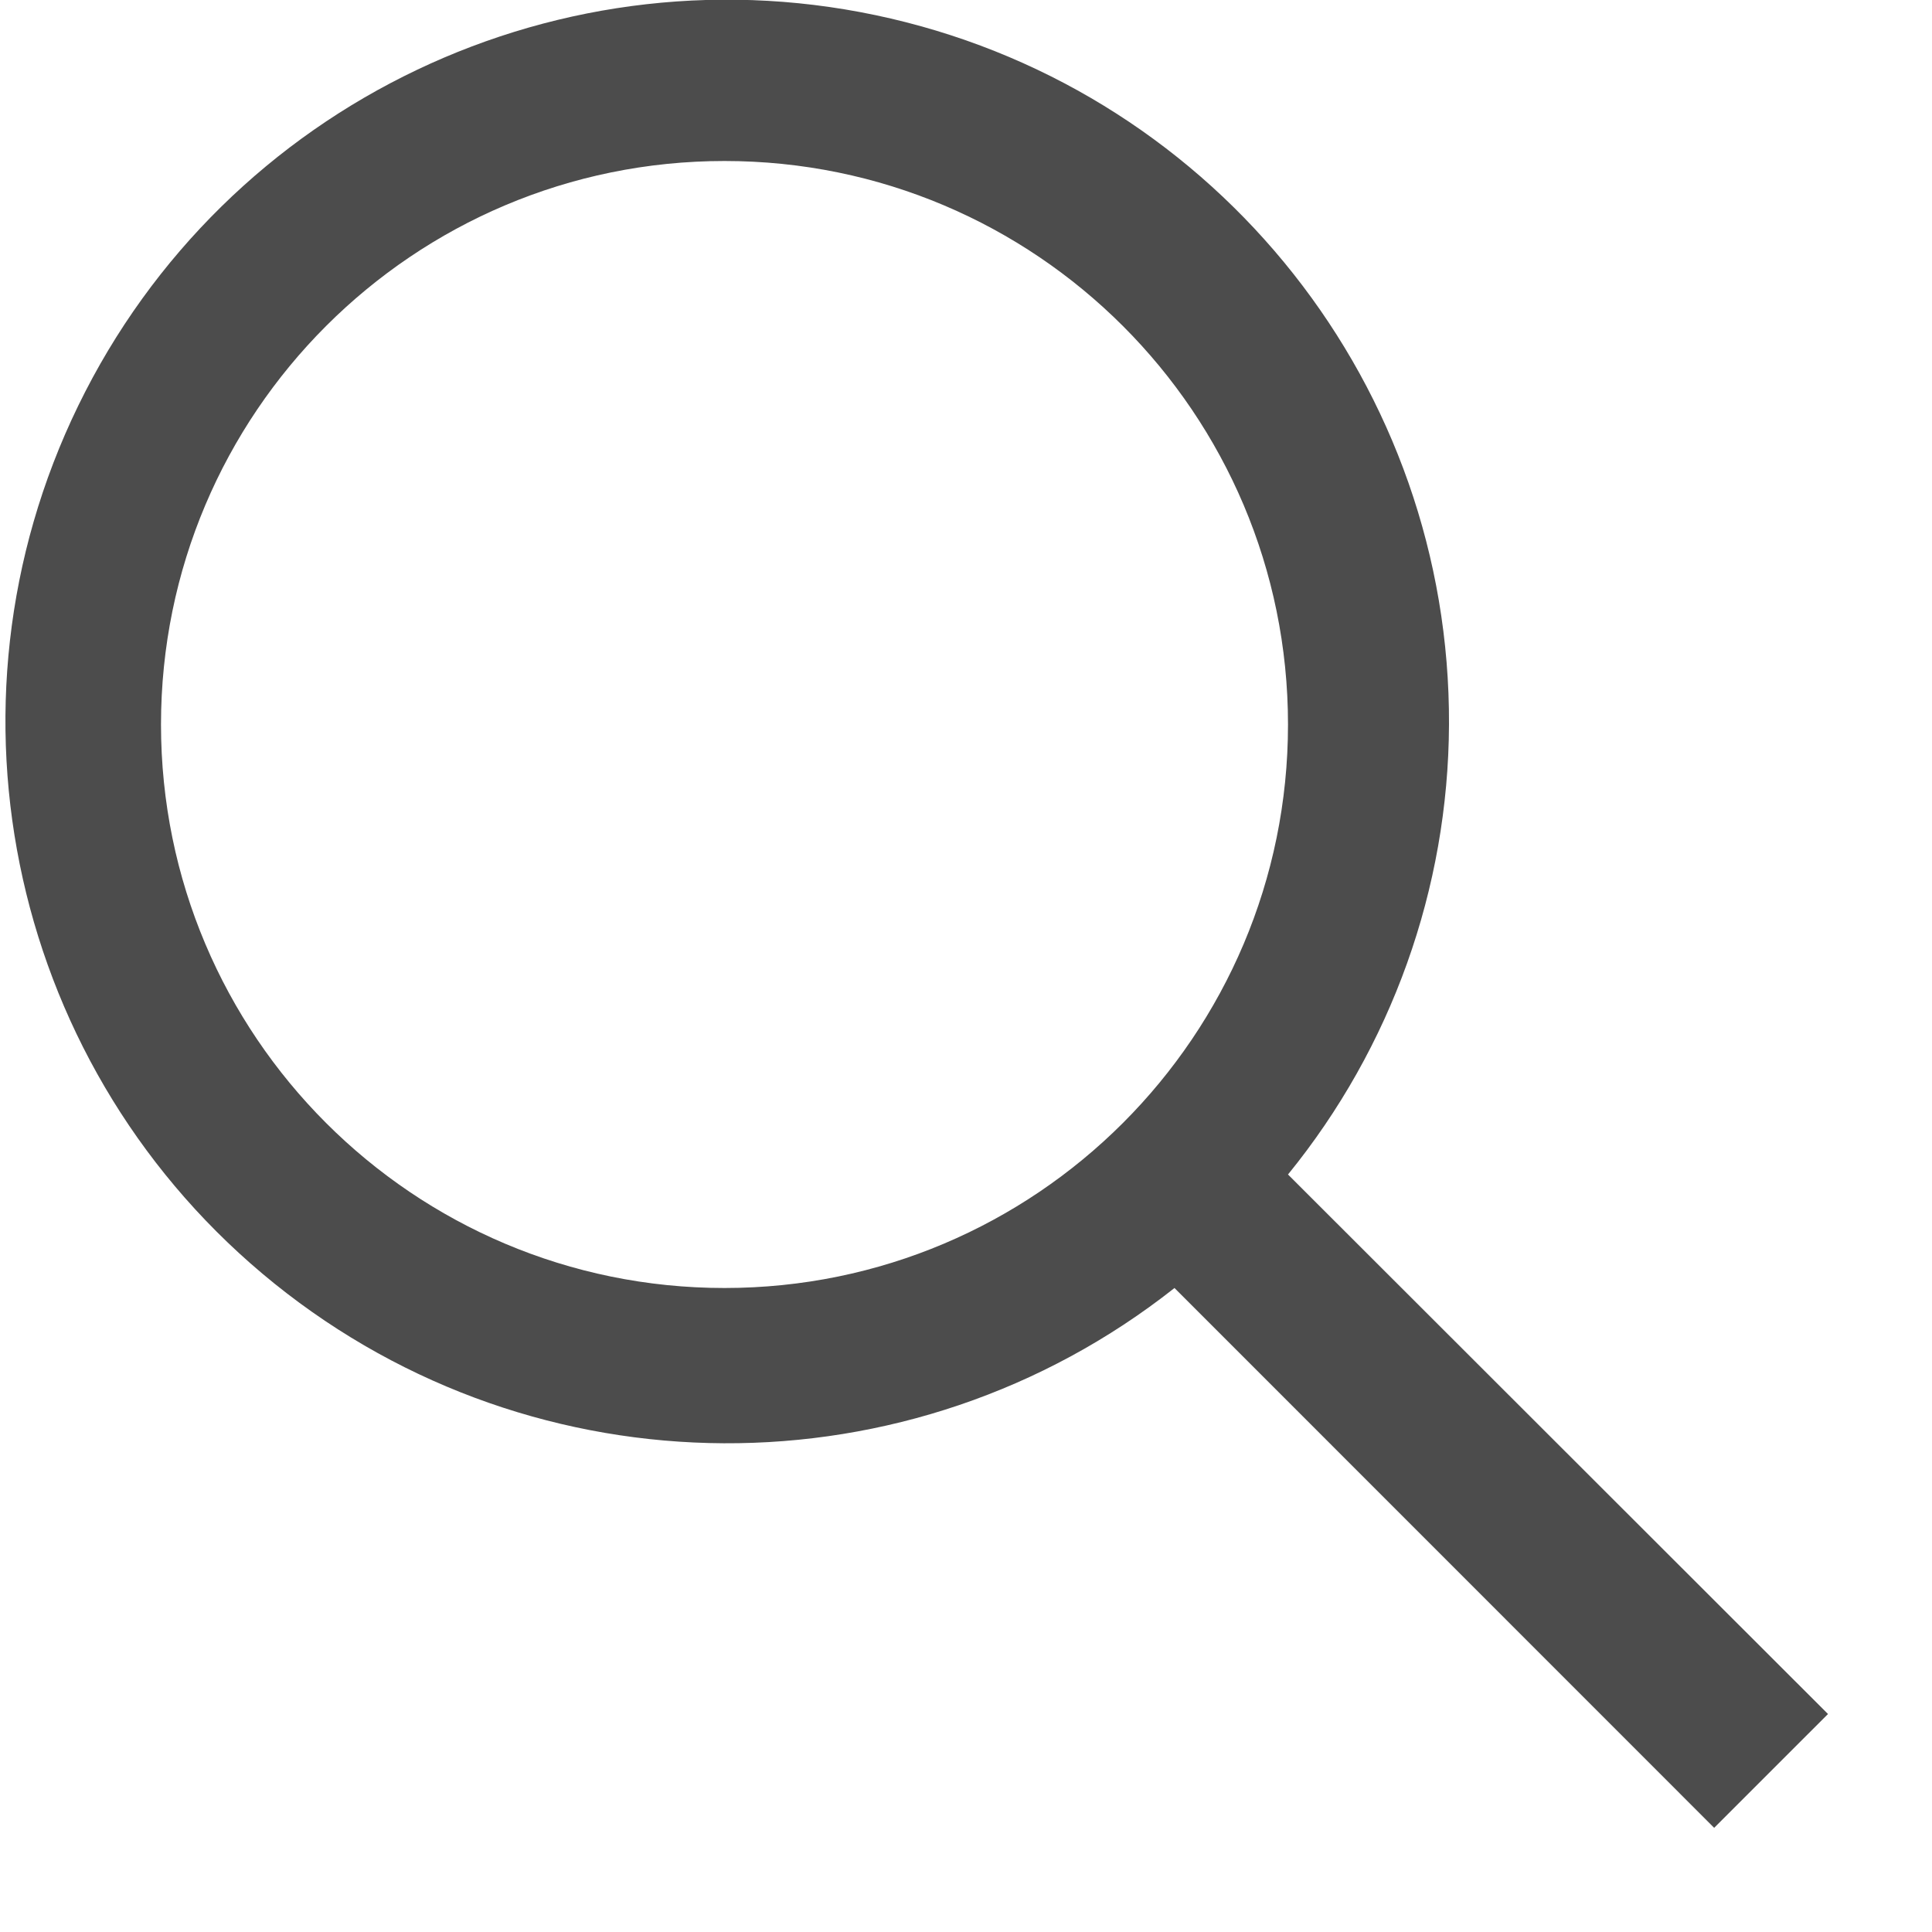
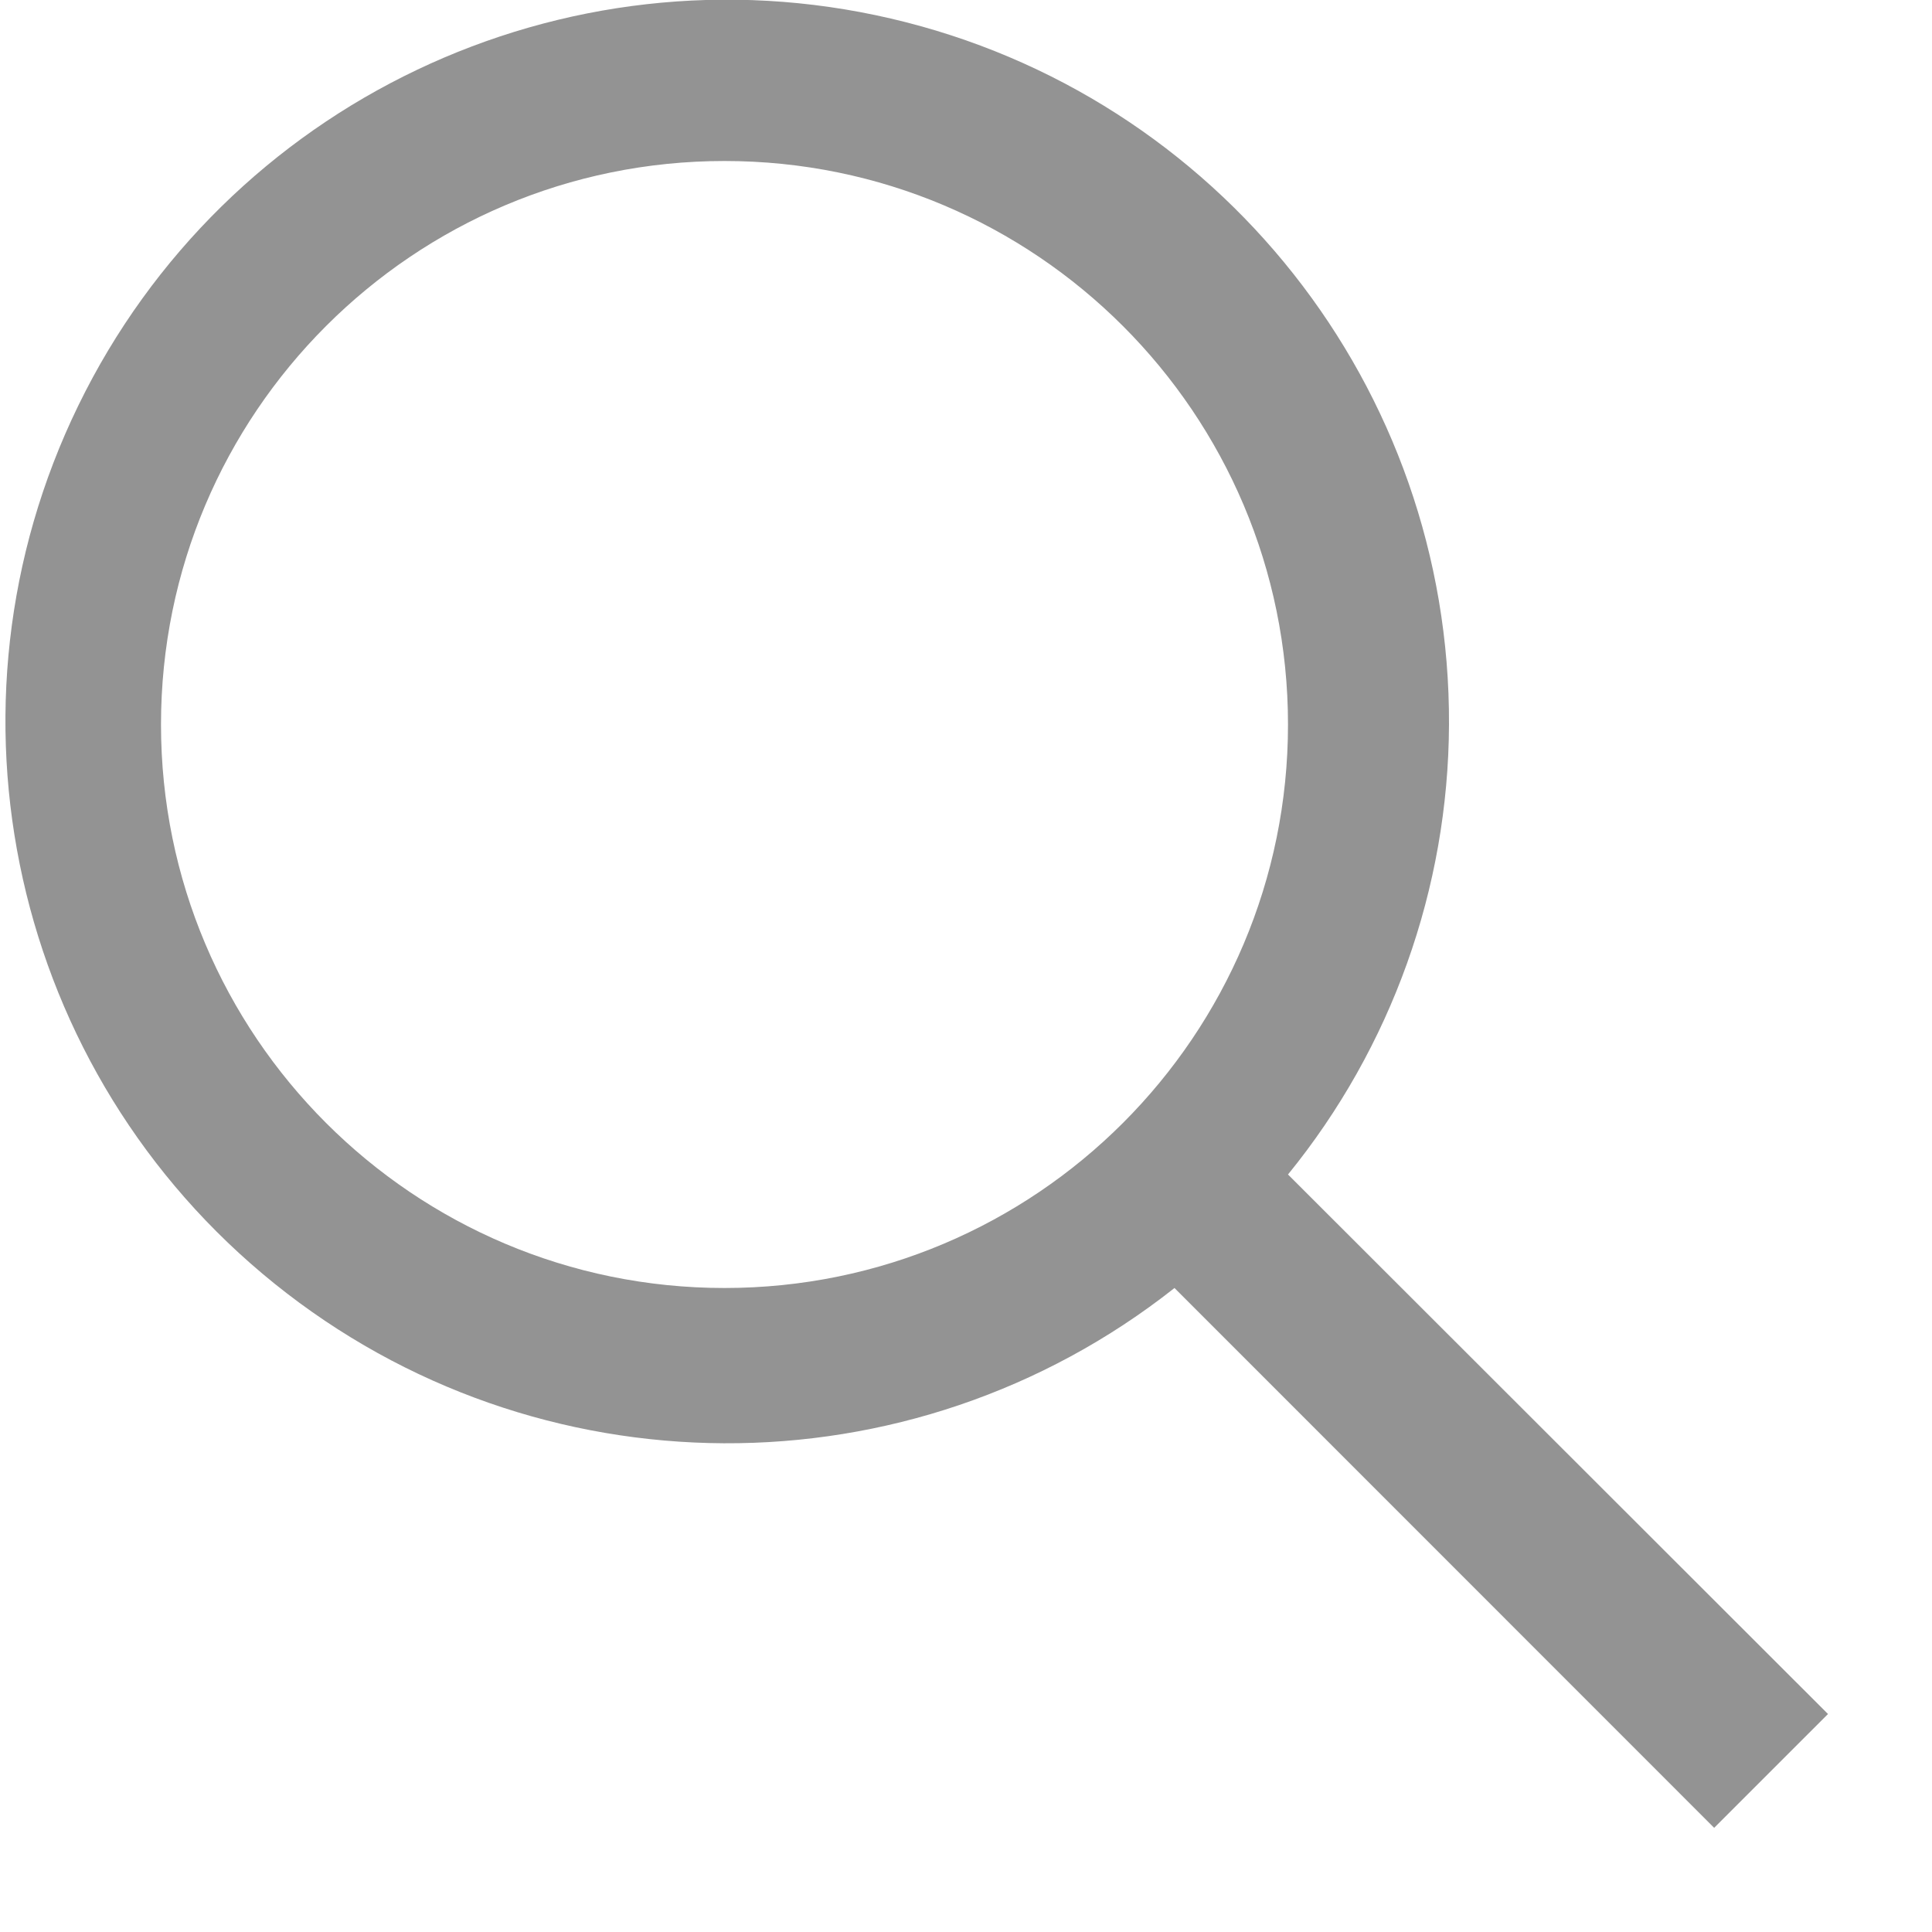
<svg xmlns="http://www.w3.org/2000/svg" width="12" height="12" viewBox="0 0 12 12">
-   <style>
-     path {
-       fill: #4c4c4c;
-       fill-rule: evenodd;
-     }
-   </style>
-   <path id="glyph-search" d="M11.354,10.646l-0.707.707L7.295,8A4.483,4.483,0,1,1,9,4.5,4.458,4.458,0,0,1,8,7.295ZM4.5,1A3.5,3.5,0,1,0,8,4.5,3.5,3.5,0,0,0,4.5,1Z" />
+   <path fill="#939393" fill-rule="evenodd" d="M11.354,10.646l-0.707.707L7.295,8A4.483,4.483,0,1,1,9,4.5,4.458,4.458,0,0,1,8,7.295ZM4.5,1A3.5,3.5,0,1,0,8,4.5,3.5,3.5,0,0,0,4.5,1Z" />
</svg>
